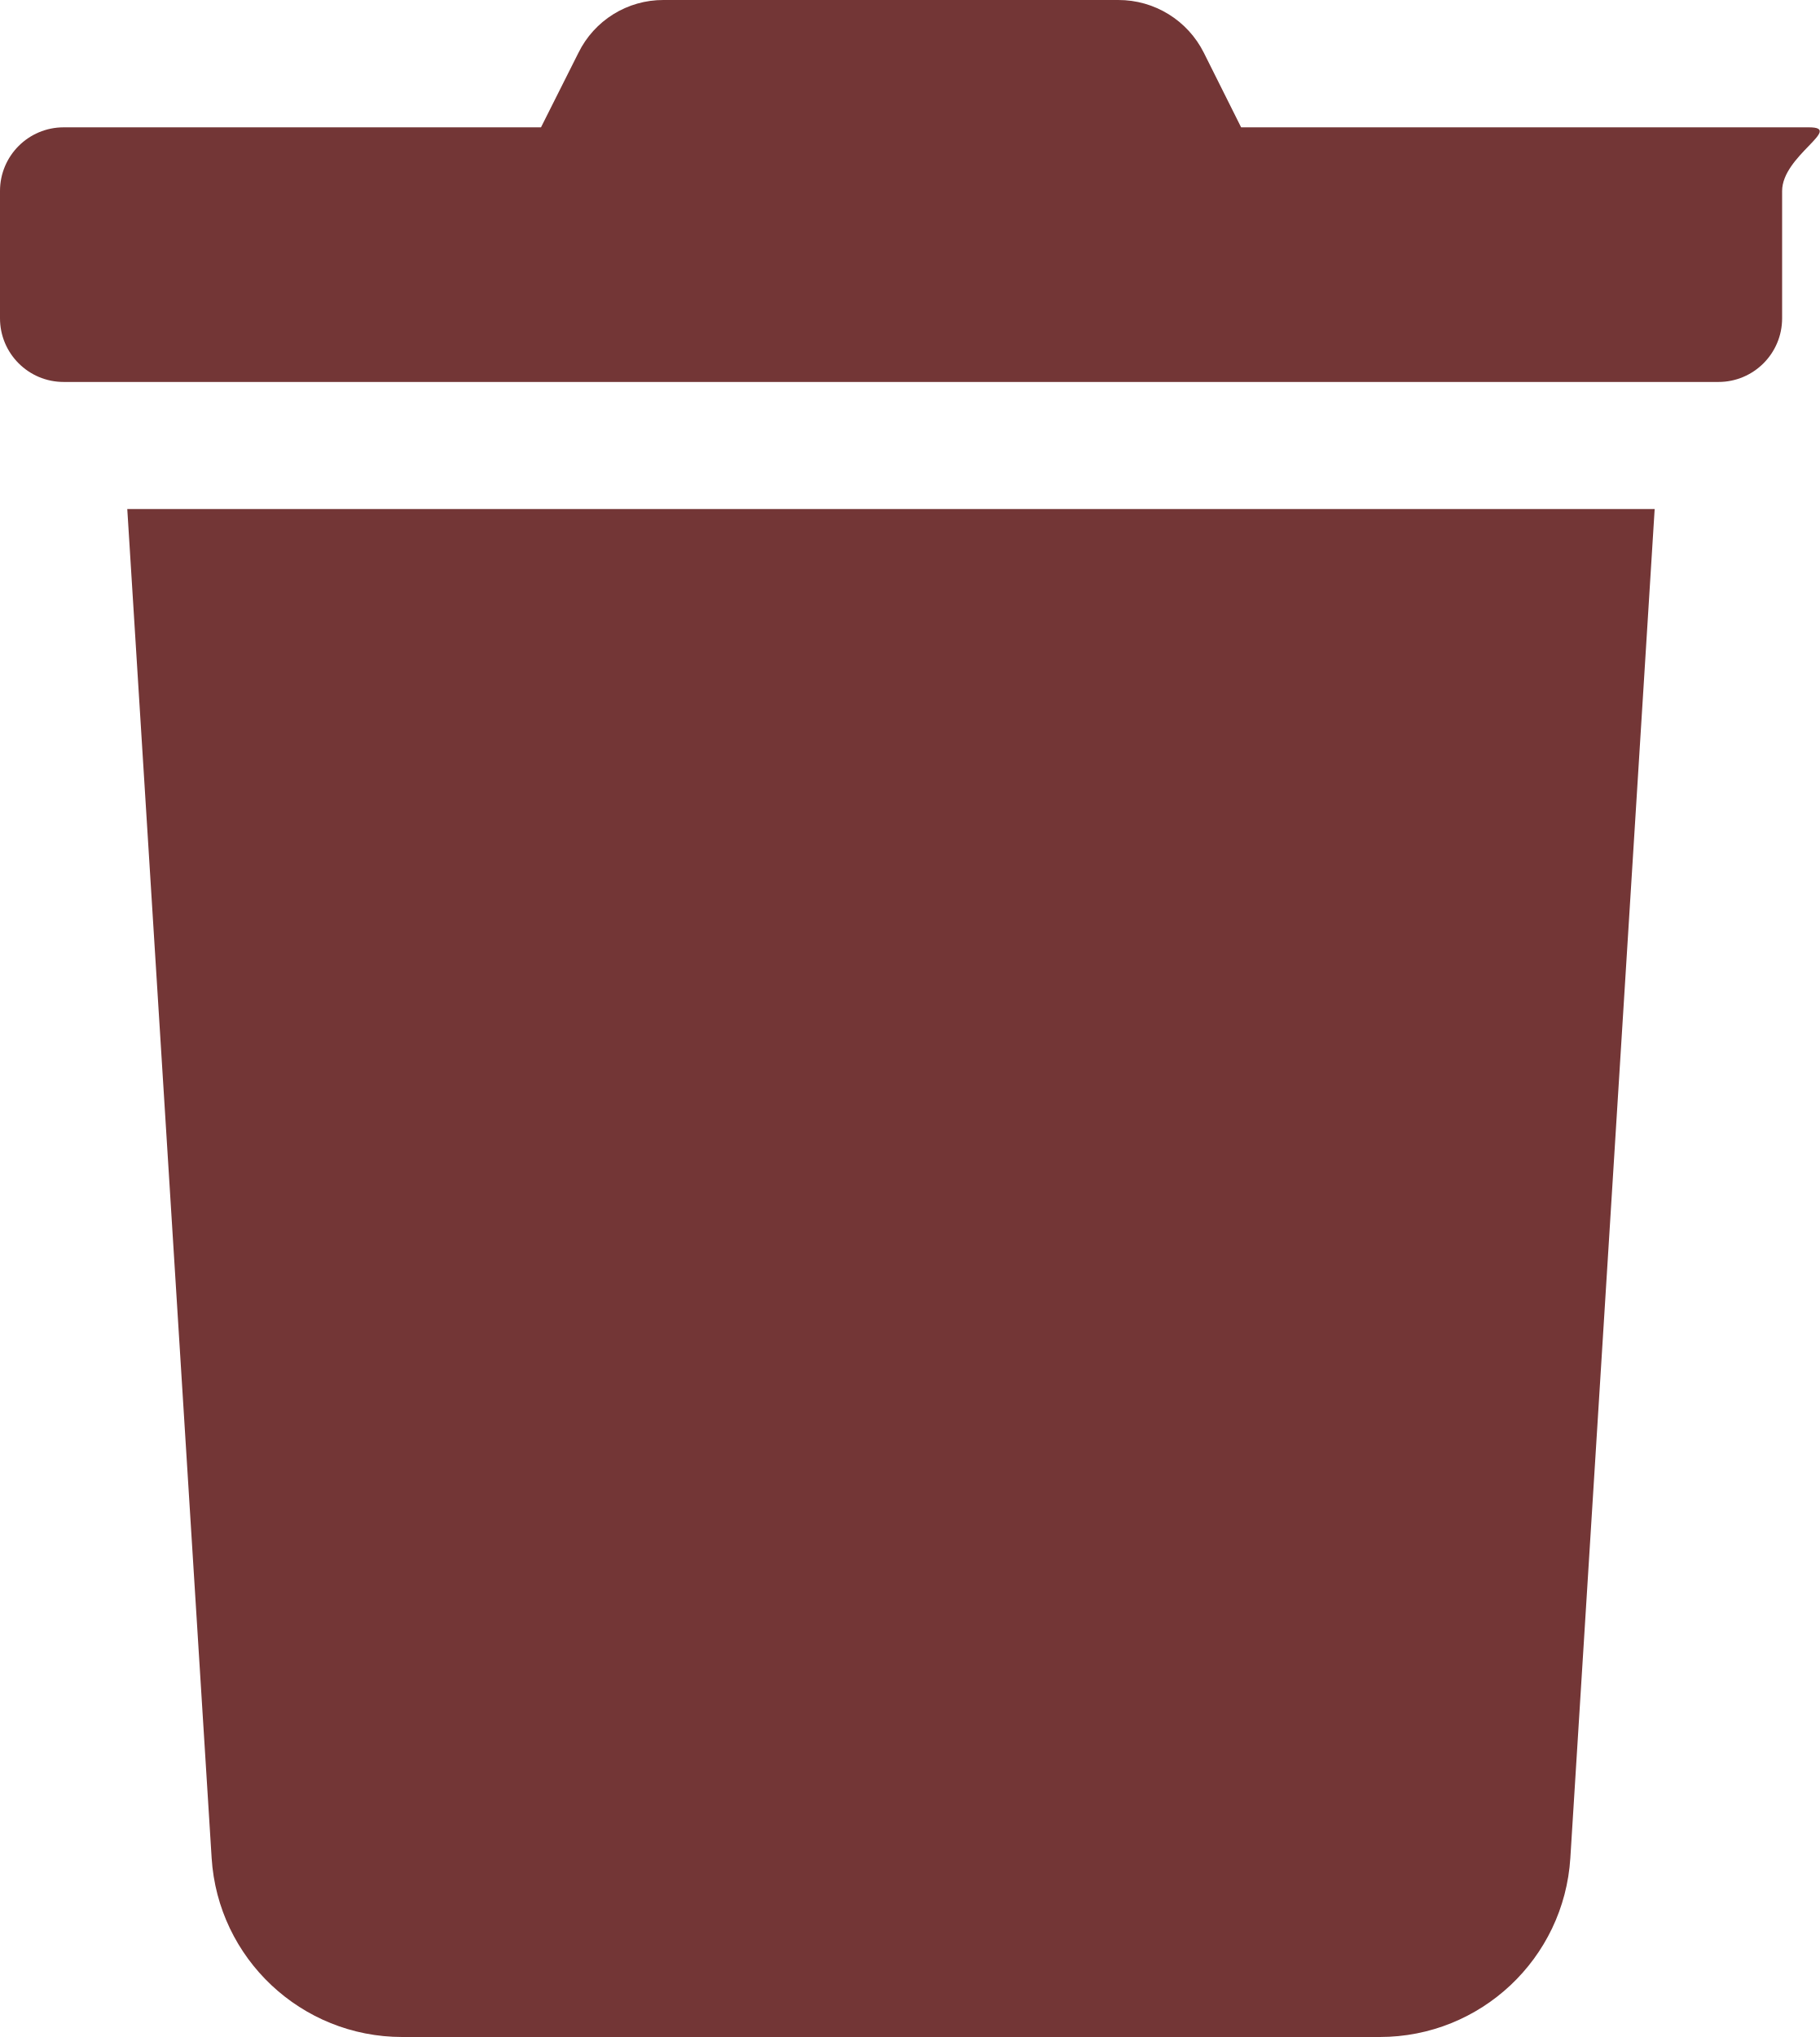
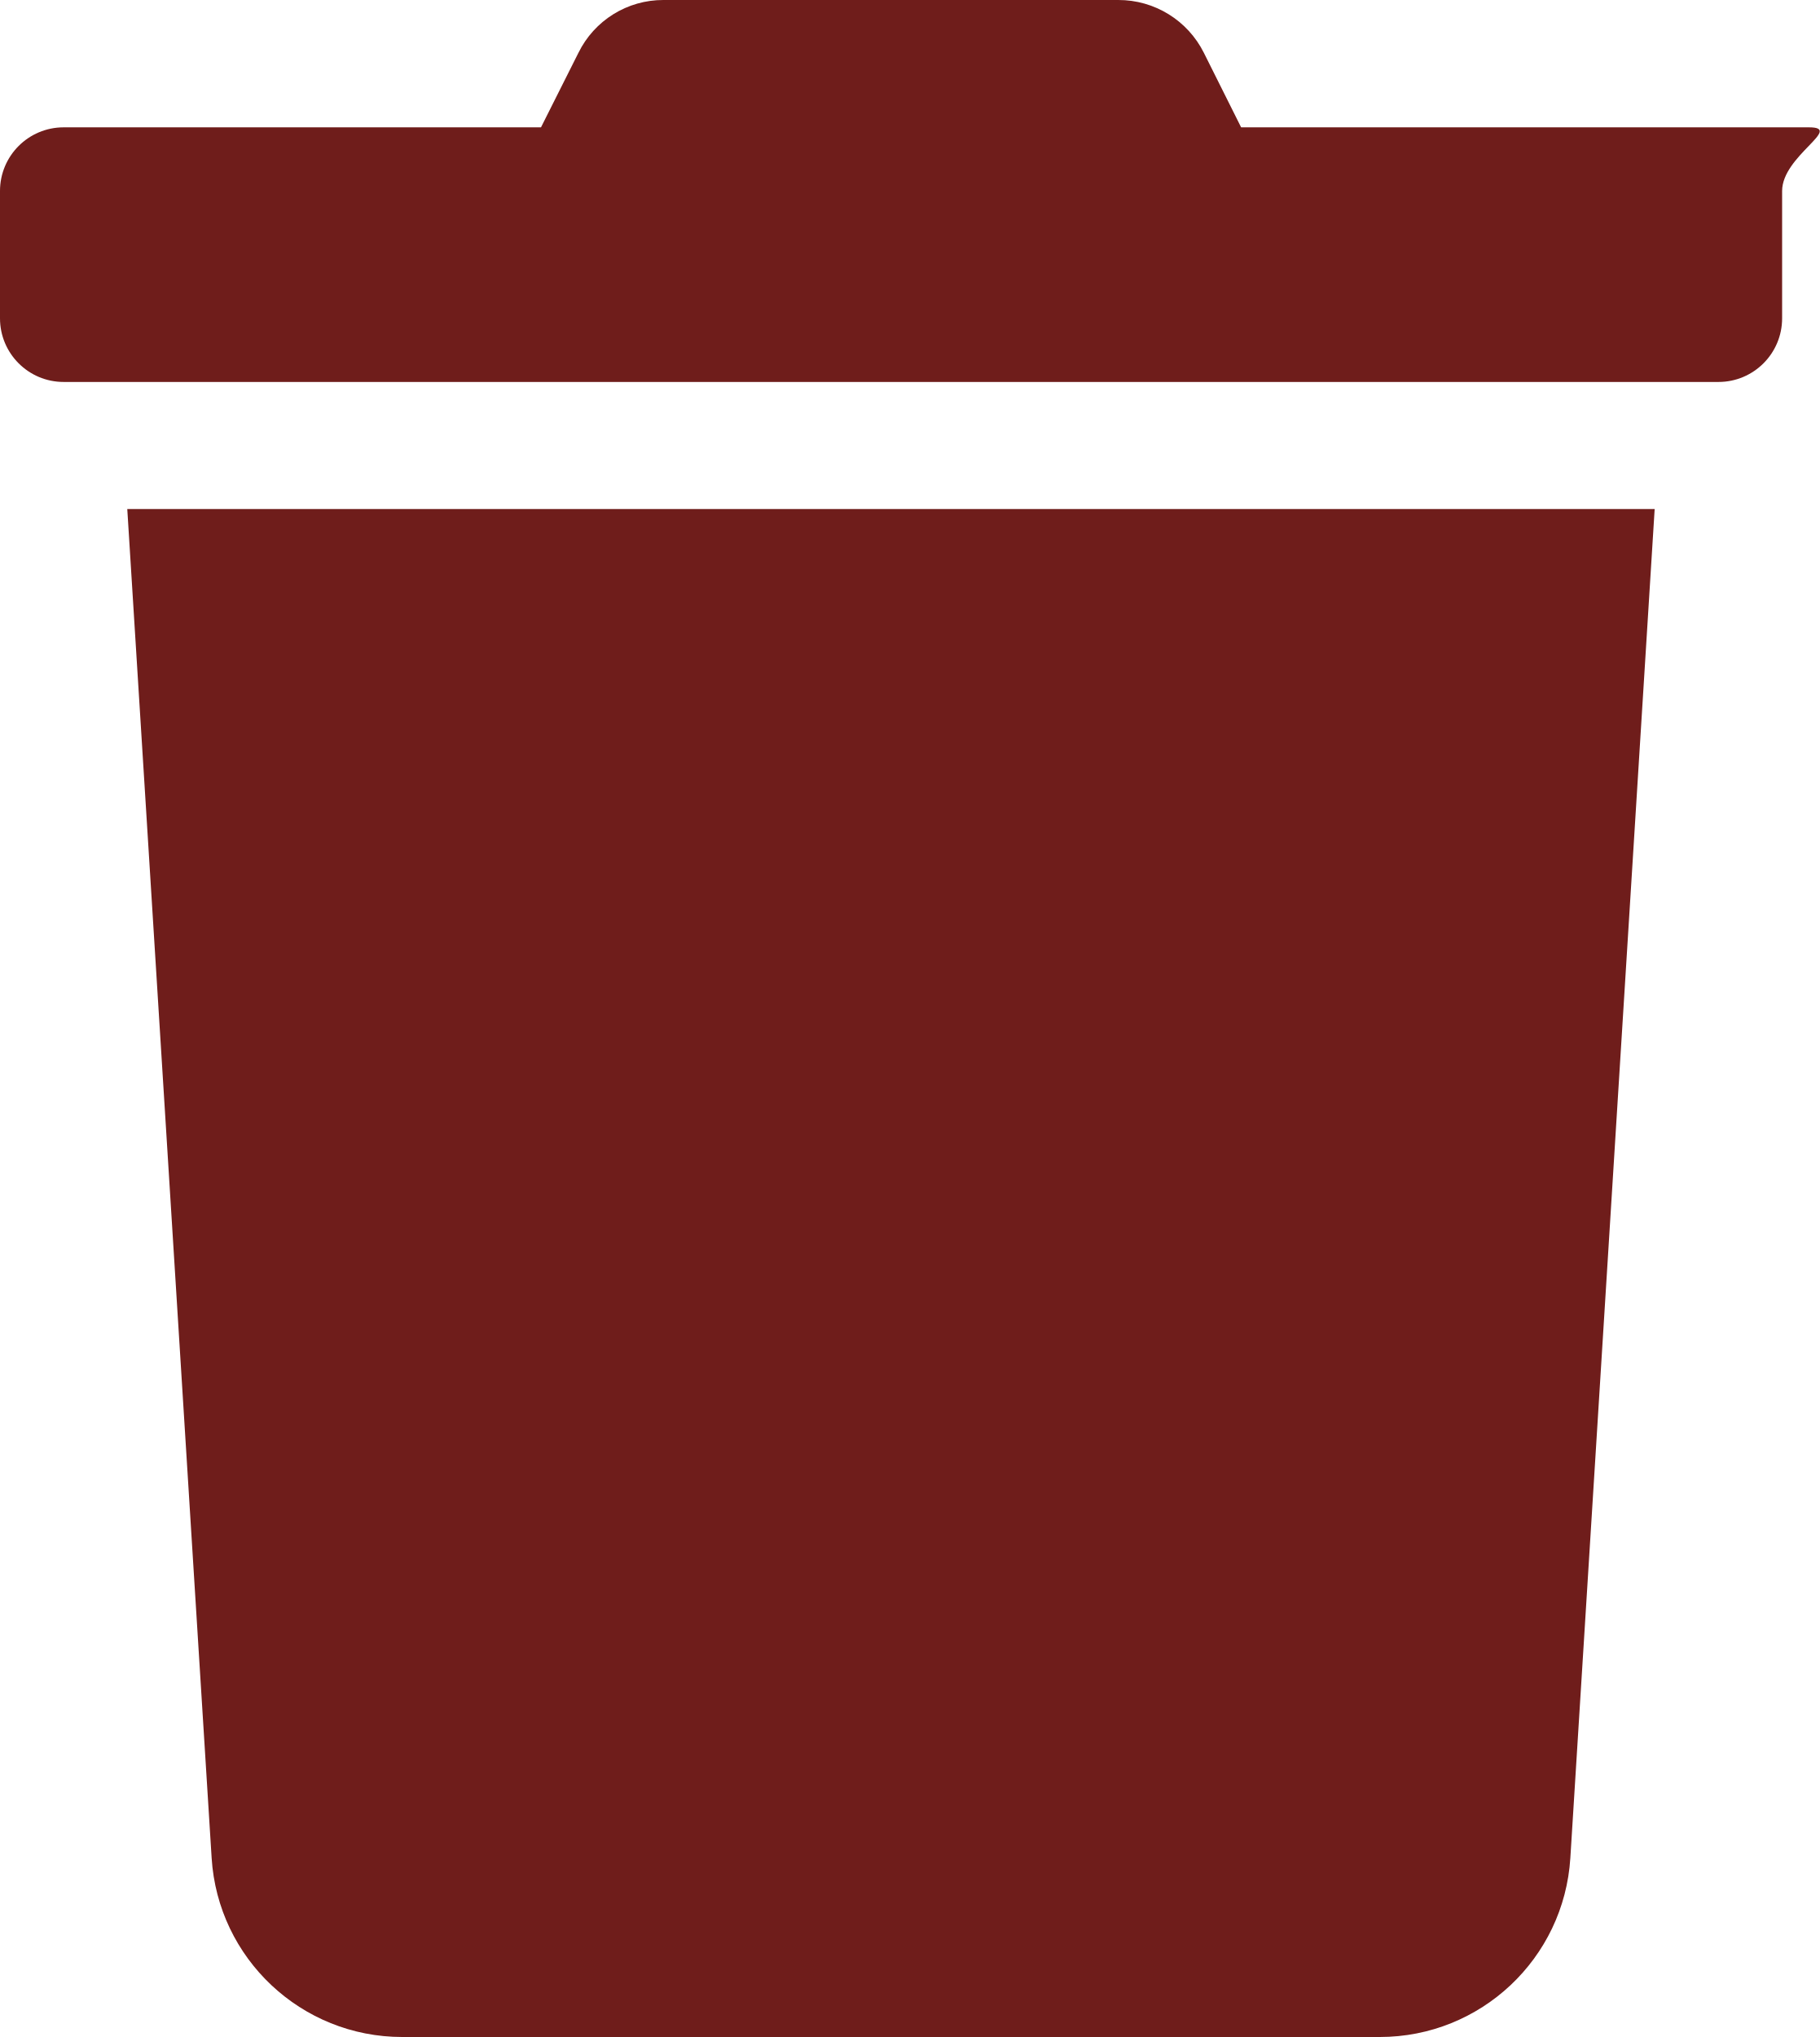
<svg xmlns="http://www.w3.org/2000/svg" width="40.207" height="45" viewBox="0 0 40.207 45">
-   <path id="Icon_awesome-trash" data-name="Icon awesome-trash" d="M39.969,2.813H27.422L26.6,1.169A2.109,2.109,0,0,0,24.706,0H14.66a2.085,2.085,0,0,0-1.881,1.169l-.826,1.644H1.406A1.406,1.406,0,0,0,0,4.219V7.031A1.406,1.406,0,0,0,1.406,8.438H37.969a1.406,1.406,0,0,0,1.406-1.406V4.219C39.375,3.442,40.745,2.813,39.969,2.813ZM4.676,41.045A4.219,4.219,0,0,0,8.886,45h21.6a4.219,4.219,0,0,0,4.21-3.955l1.863-29.8H2.812Z" transform="translate(0 0)" fill="#733636" />
+   <path id="Icon_awesome-trash" data-name="Icon awesome-trash" d="M39.969,2.813H27.422L26.6,1.169A2.109,2.109,0,0,0,24.706,0H14.66a2.085,2.085,0,0,0-1.881,1.169l-.826,1.644H1.406A1.406,1.406,0,0,0,0,4.219V7.031A1.406,1.406,0,0,0,1.406,8.438H37.969a1.406,1.406,0,0,0,1.406-1.406V4.219C39.375,3.442,40.745,2.813,39.969,2.813ZM4.676,41.045A4.219,4.219,0,0,0,8.886,45h21.6a4.219,4.219,0,0,0,4.21-3.955l1.863-29.8H2.812Z" transform="translate(0 0)" fill="#6f1d1b" />
</svg>
